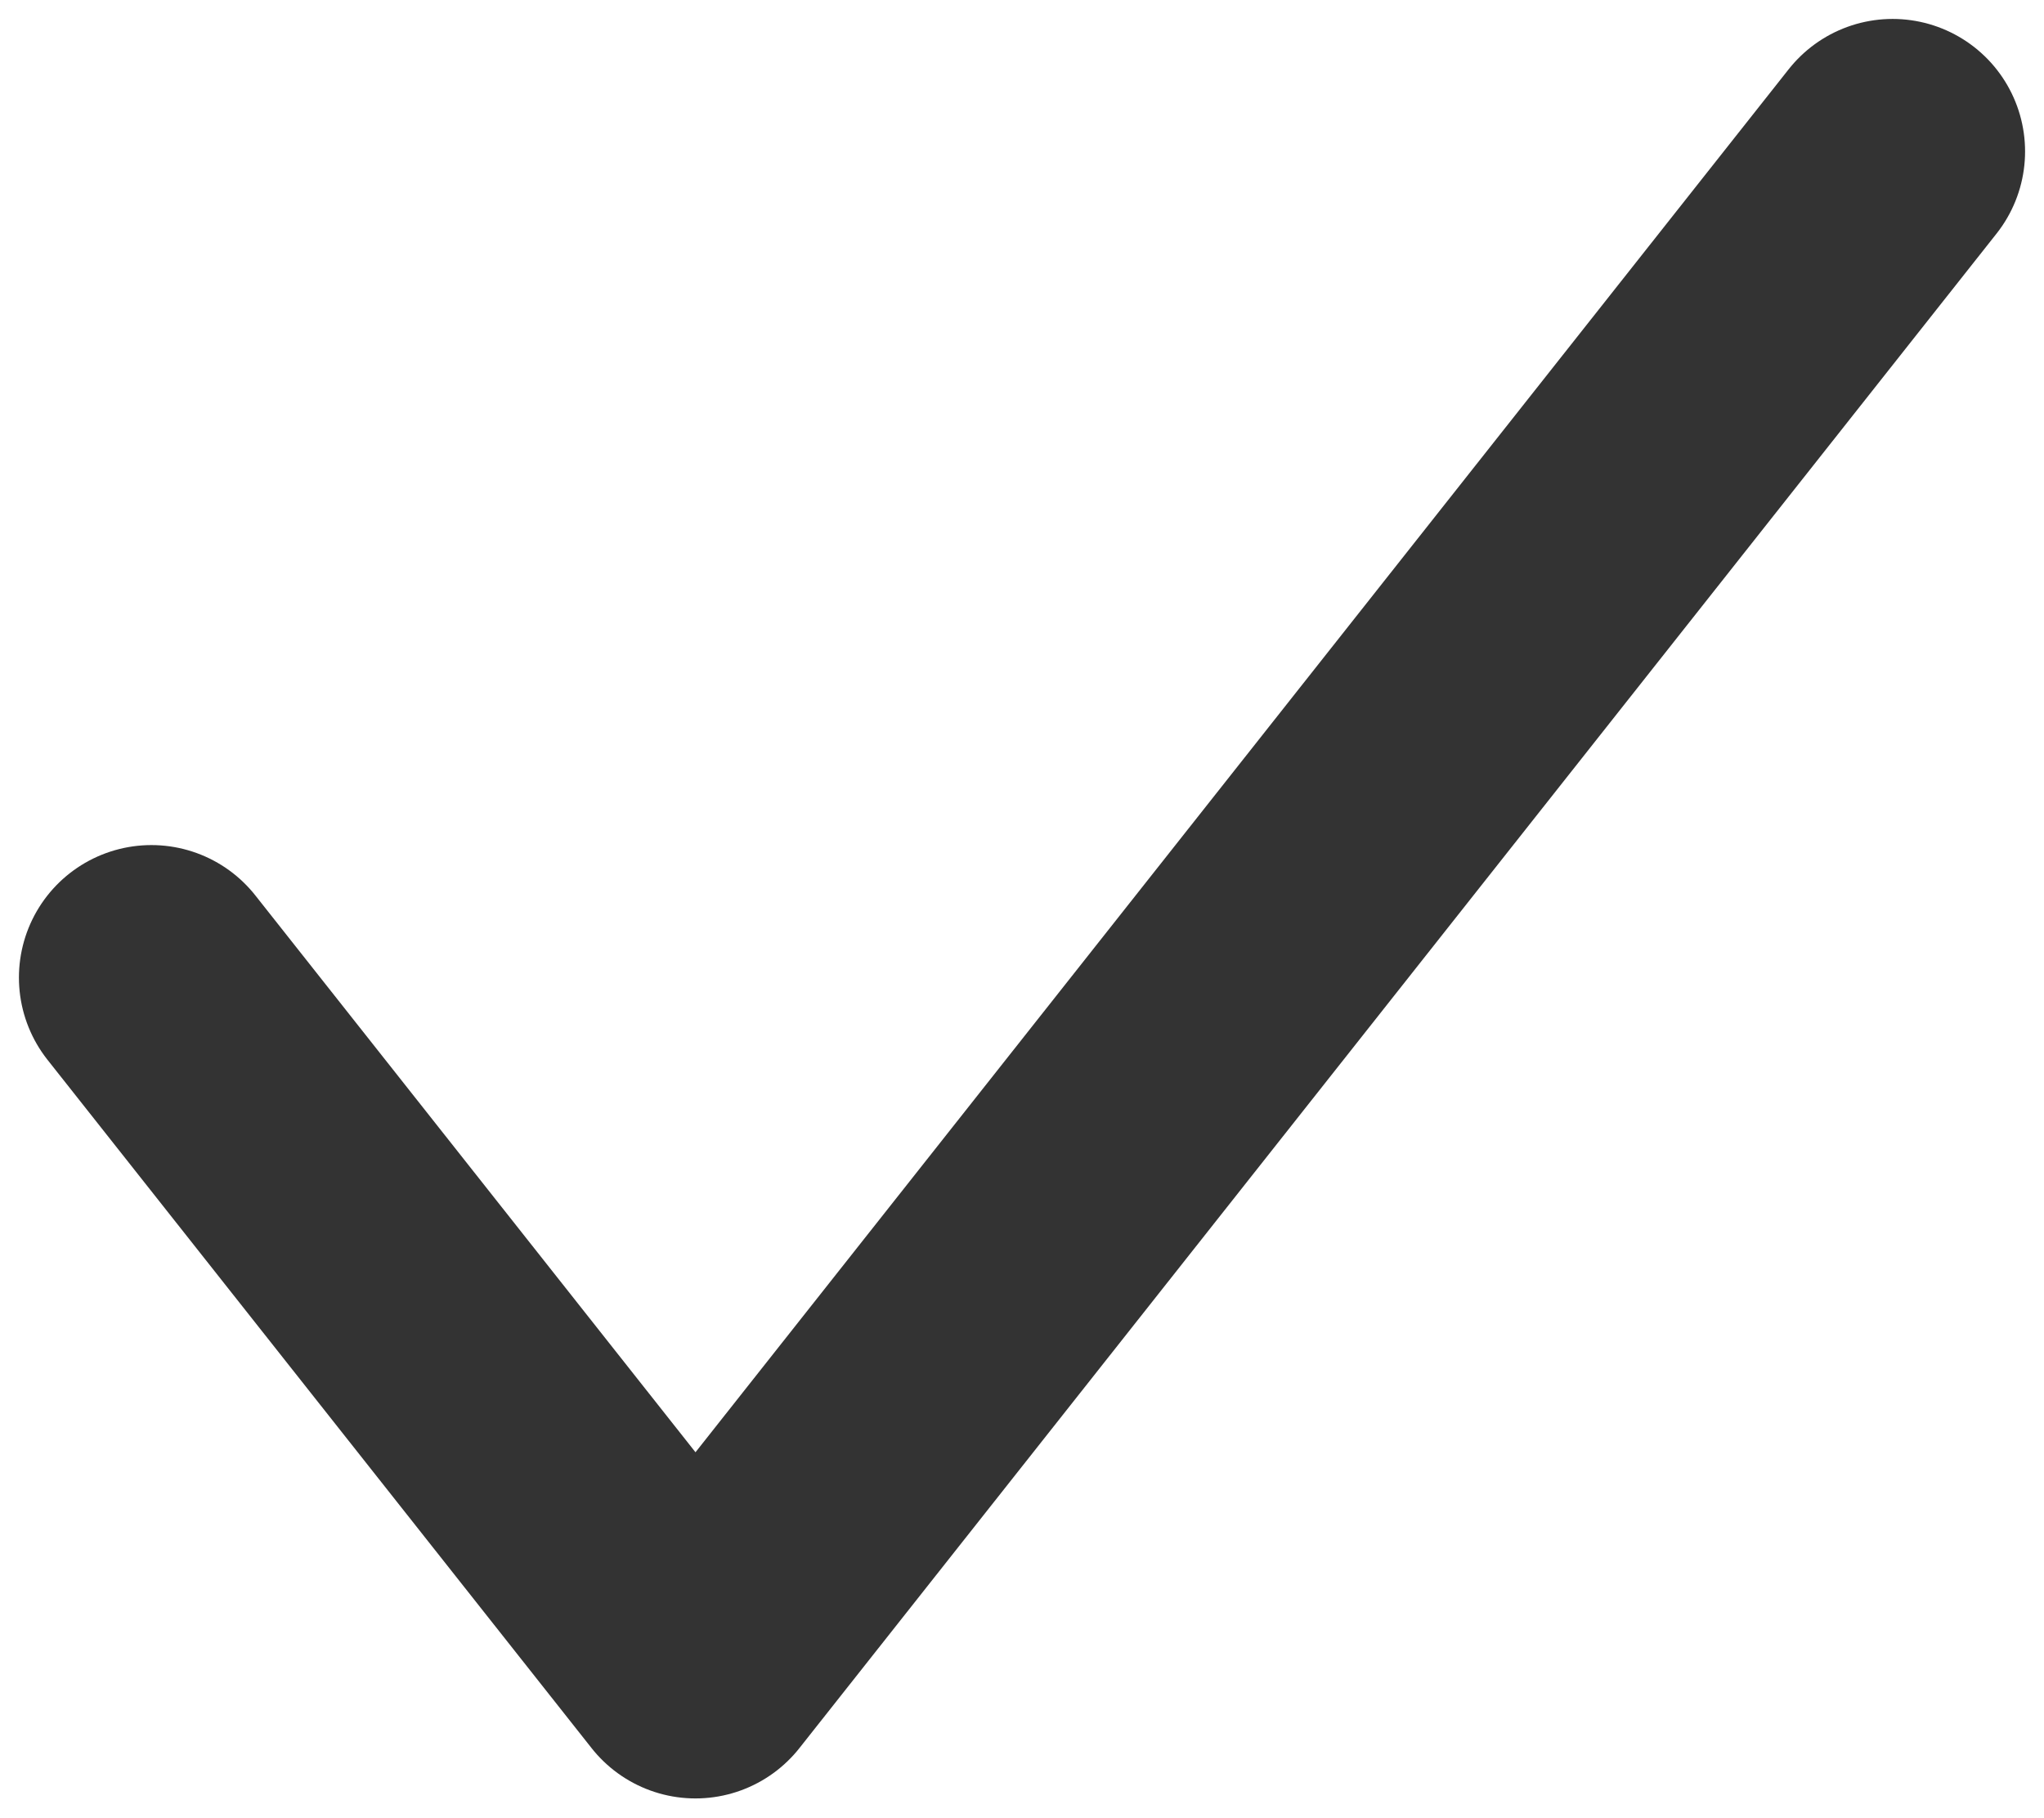
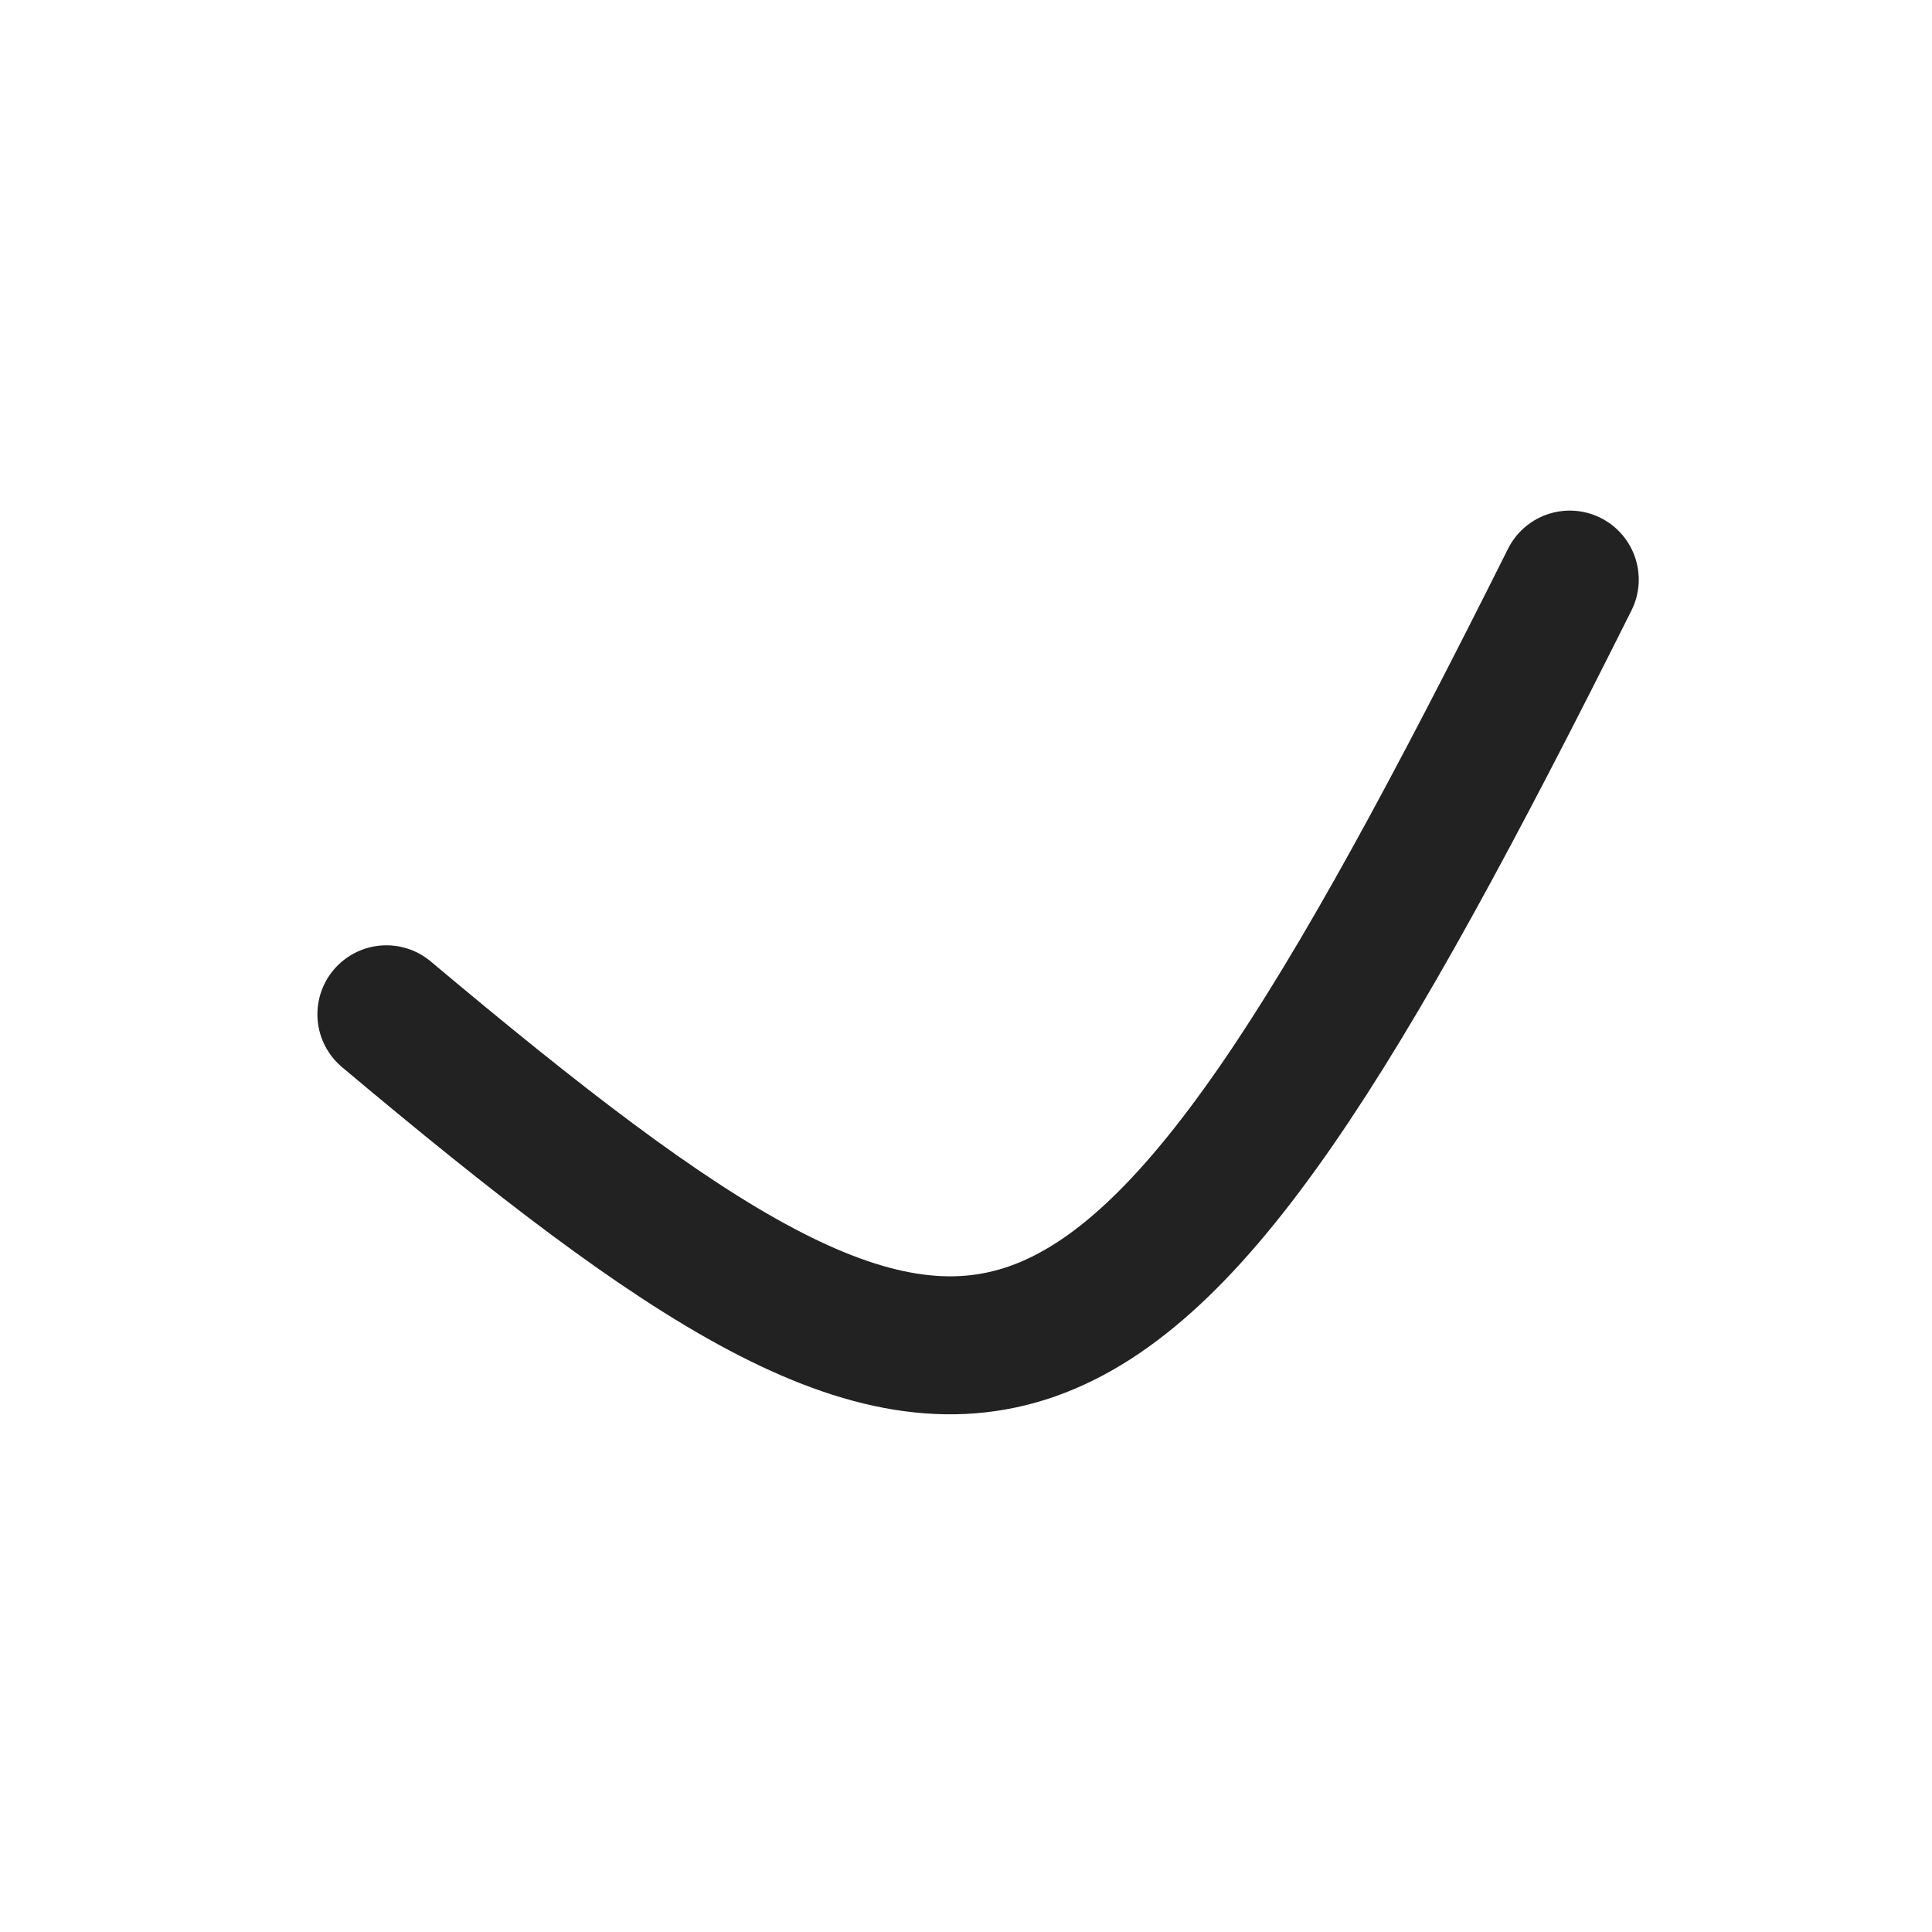
- <svg xmlns="http://www.w3.org/2000/svg" width="27" height="24" viewBox="0 0 27 24" fill="none">
-   <path d="M25 2 9.187 22 2 12.91" stroke="#333" stroke-width="3.5" stroke-linecap="round" stroke-linejoin="round" />
+ <svg xmlns="http://www.w3.org/2000/svg" width="28" height="28" viewBox="0 0 28 28" fill="none">
+   <g id="Check">
+     <path id="Vector 2" d="M5.6 14.7C14.35 22.05 16.1 21.7 22.75 8.4" stroke="#222222" stroke-width="2" stroke-linecap="round" />
+   </g>
</svg>
